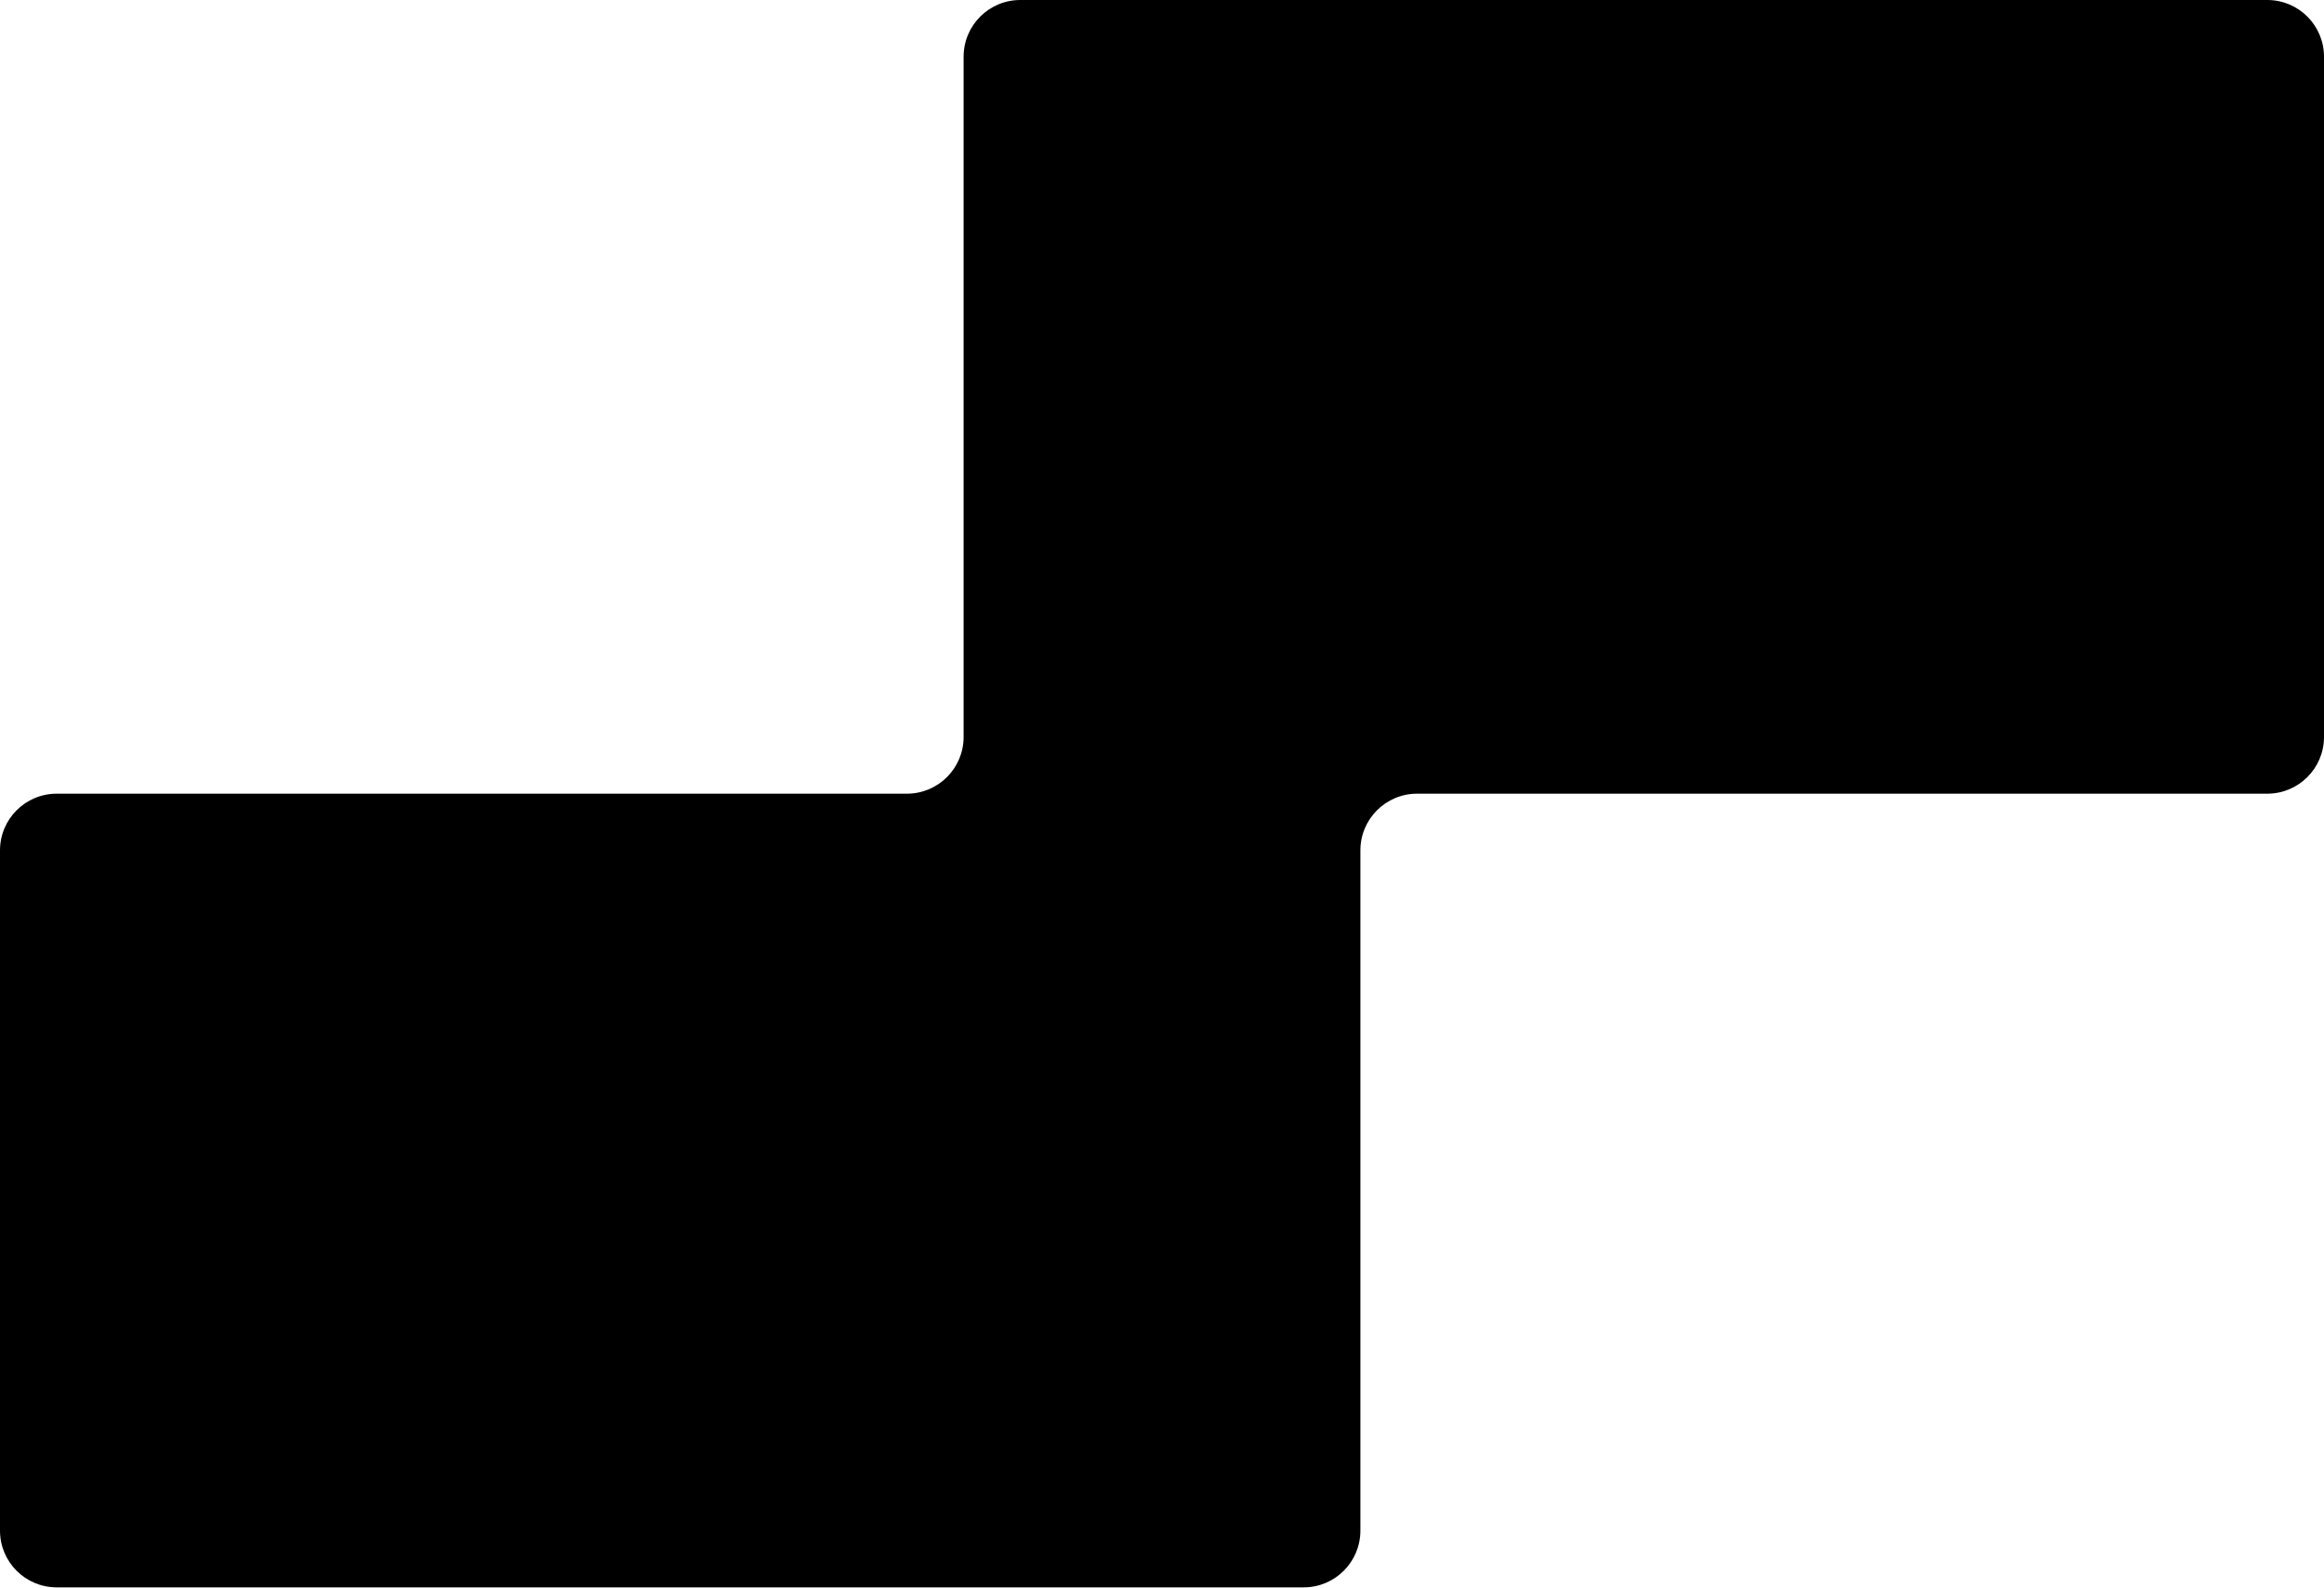
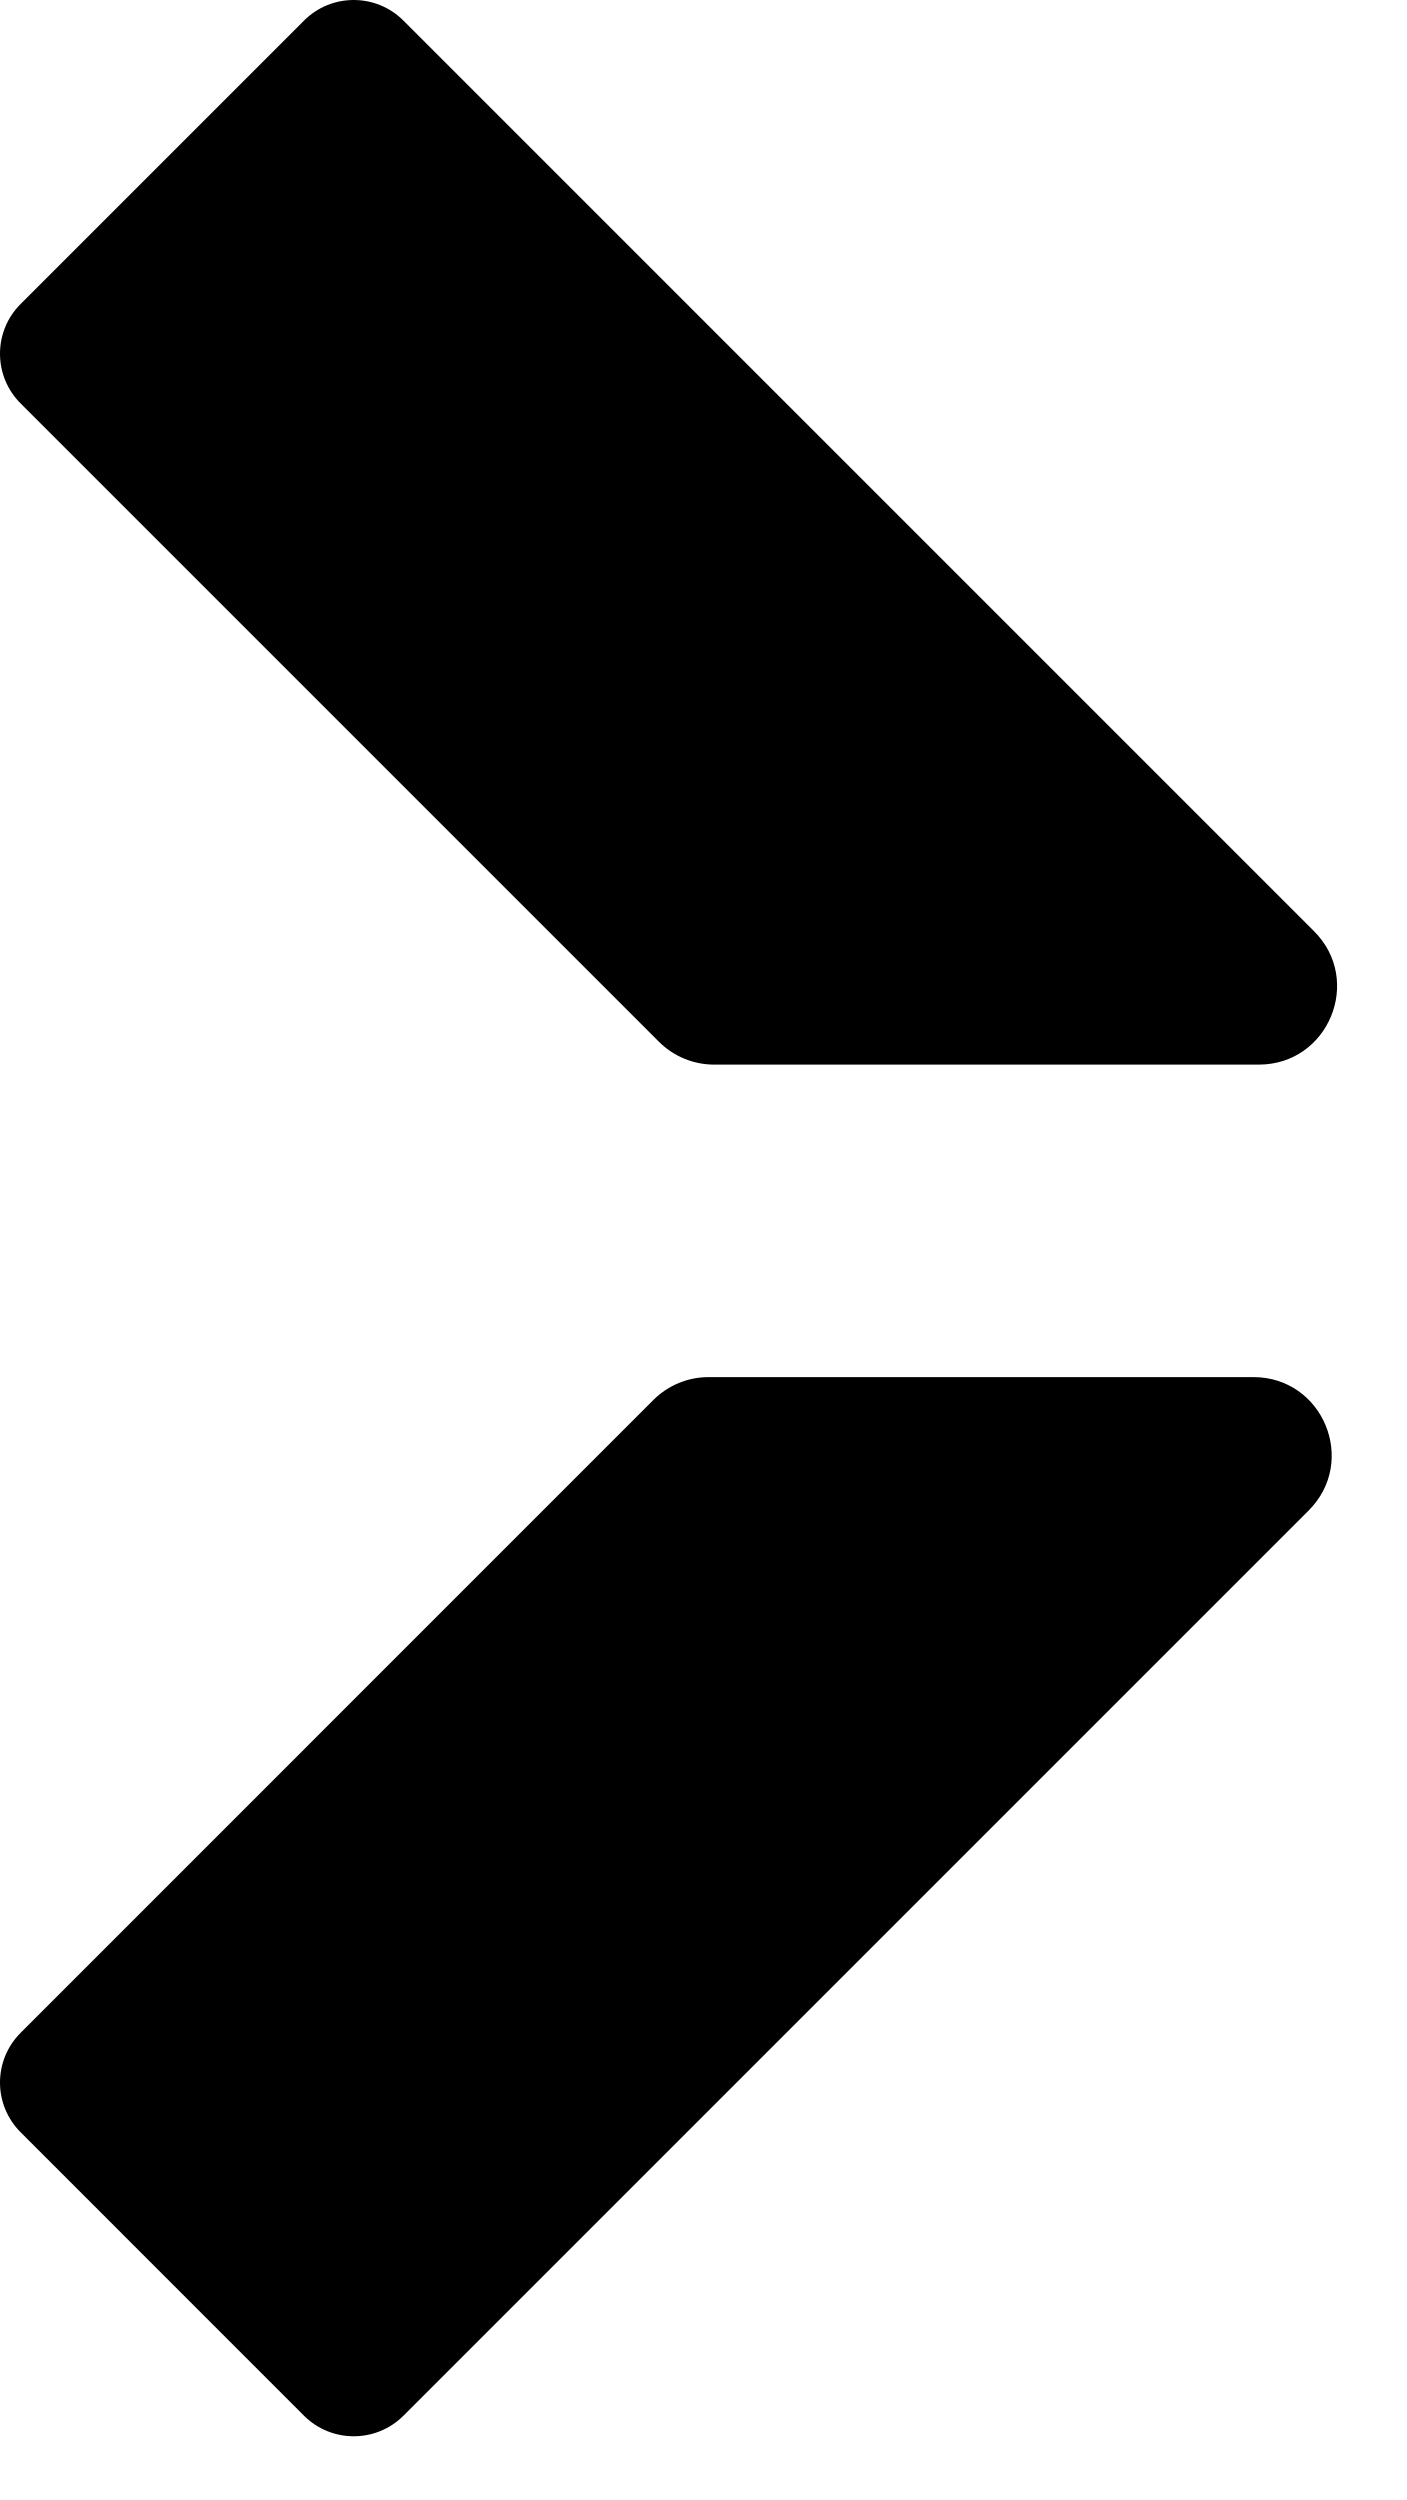
- <svg xmlns="http://www.w3.org/2000/svg" width="41" height="28" viewBox="0 0 41 28" fill="none">
-   <path d="M40 0C40.552 2.57702e-07 41 0.448 41 1V13C41 13.552 40.552 14 40 14H25C24.448 14 24 14.448 24 15V27C24 27.552 23.552 28 23 28H1C0.448 28 2.41598e-08 27.552 0 27V15C1.93278e-07 14.448 0.448 14 1 14H16C16.552 14 17 13.552 17 13V1C17 0.448 17.448 1.61064e-08 18 0H40Z" fill="black" />
+ <svg xmlns="http://www.w3.org/2000/svg" width="18" height="32" viewBox="0 0 18 32" fill="none">
+   <path d="M5.164 30.921C4.813 31.272 4.242 31.272 3.891 30.921L0.264 27.293C-0.088 26.941 -0.088 26.372 0.264 26.02L8.363 17.92C8.551 17.732 8.805 17.627 9.07 17.627H16.044C16.935 17.627 17.381 18.704 16.751 19.334L5.164 30.921Z" fill="black" />
+   <path d="M3.891 0.264C4.242 -0.088 4.813 -0.088 5.164 0.264L16.82 11.92C17.45 12.55 17.004 13.627 16.113 13.627H9.141C8.875 13.627 8.621 13.521 8.434 13.334L0.264 5.164C-0.088 4.813 -0.088 4.242 0.264 3.891L3.891 0.264Z" fill="black" />
</svg>
